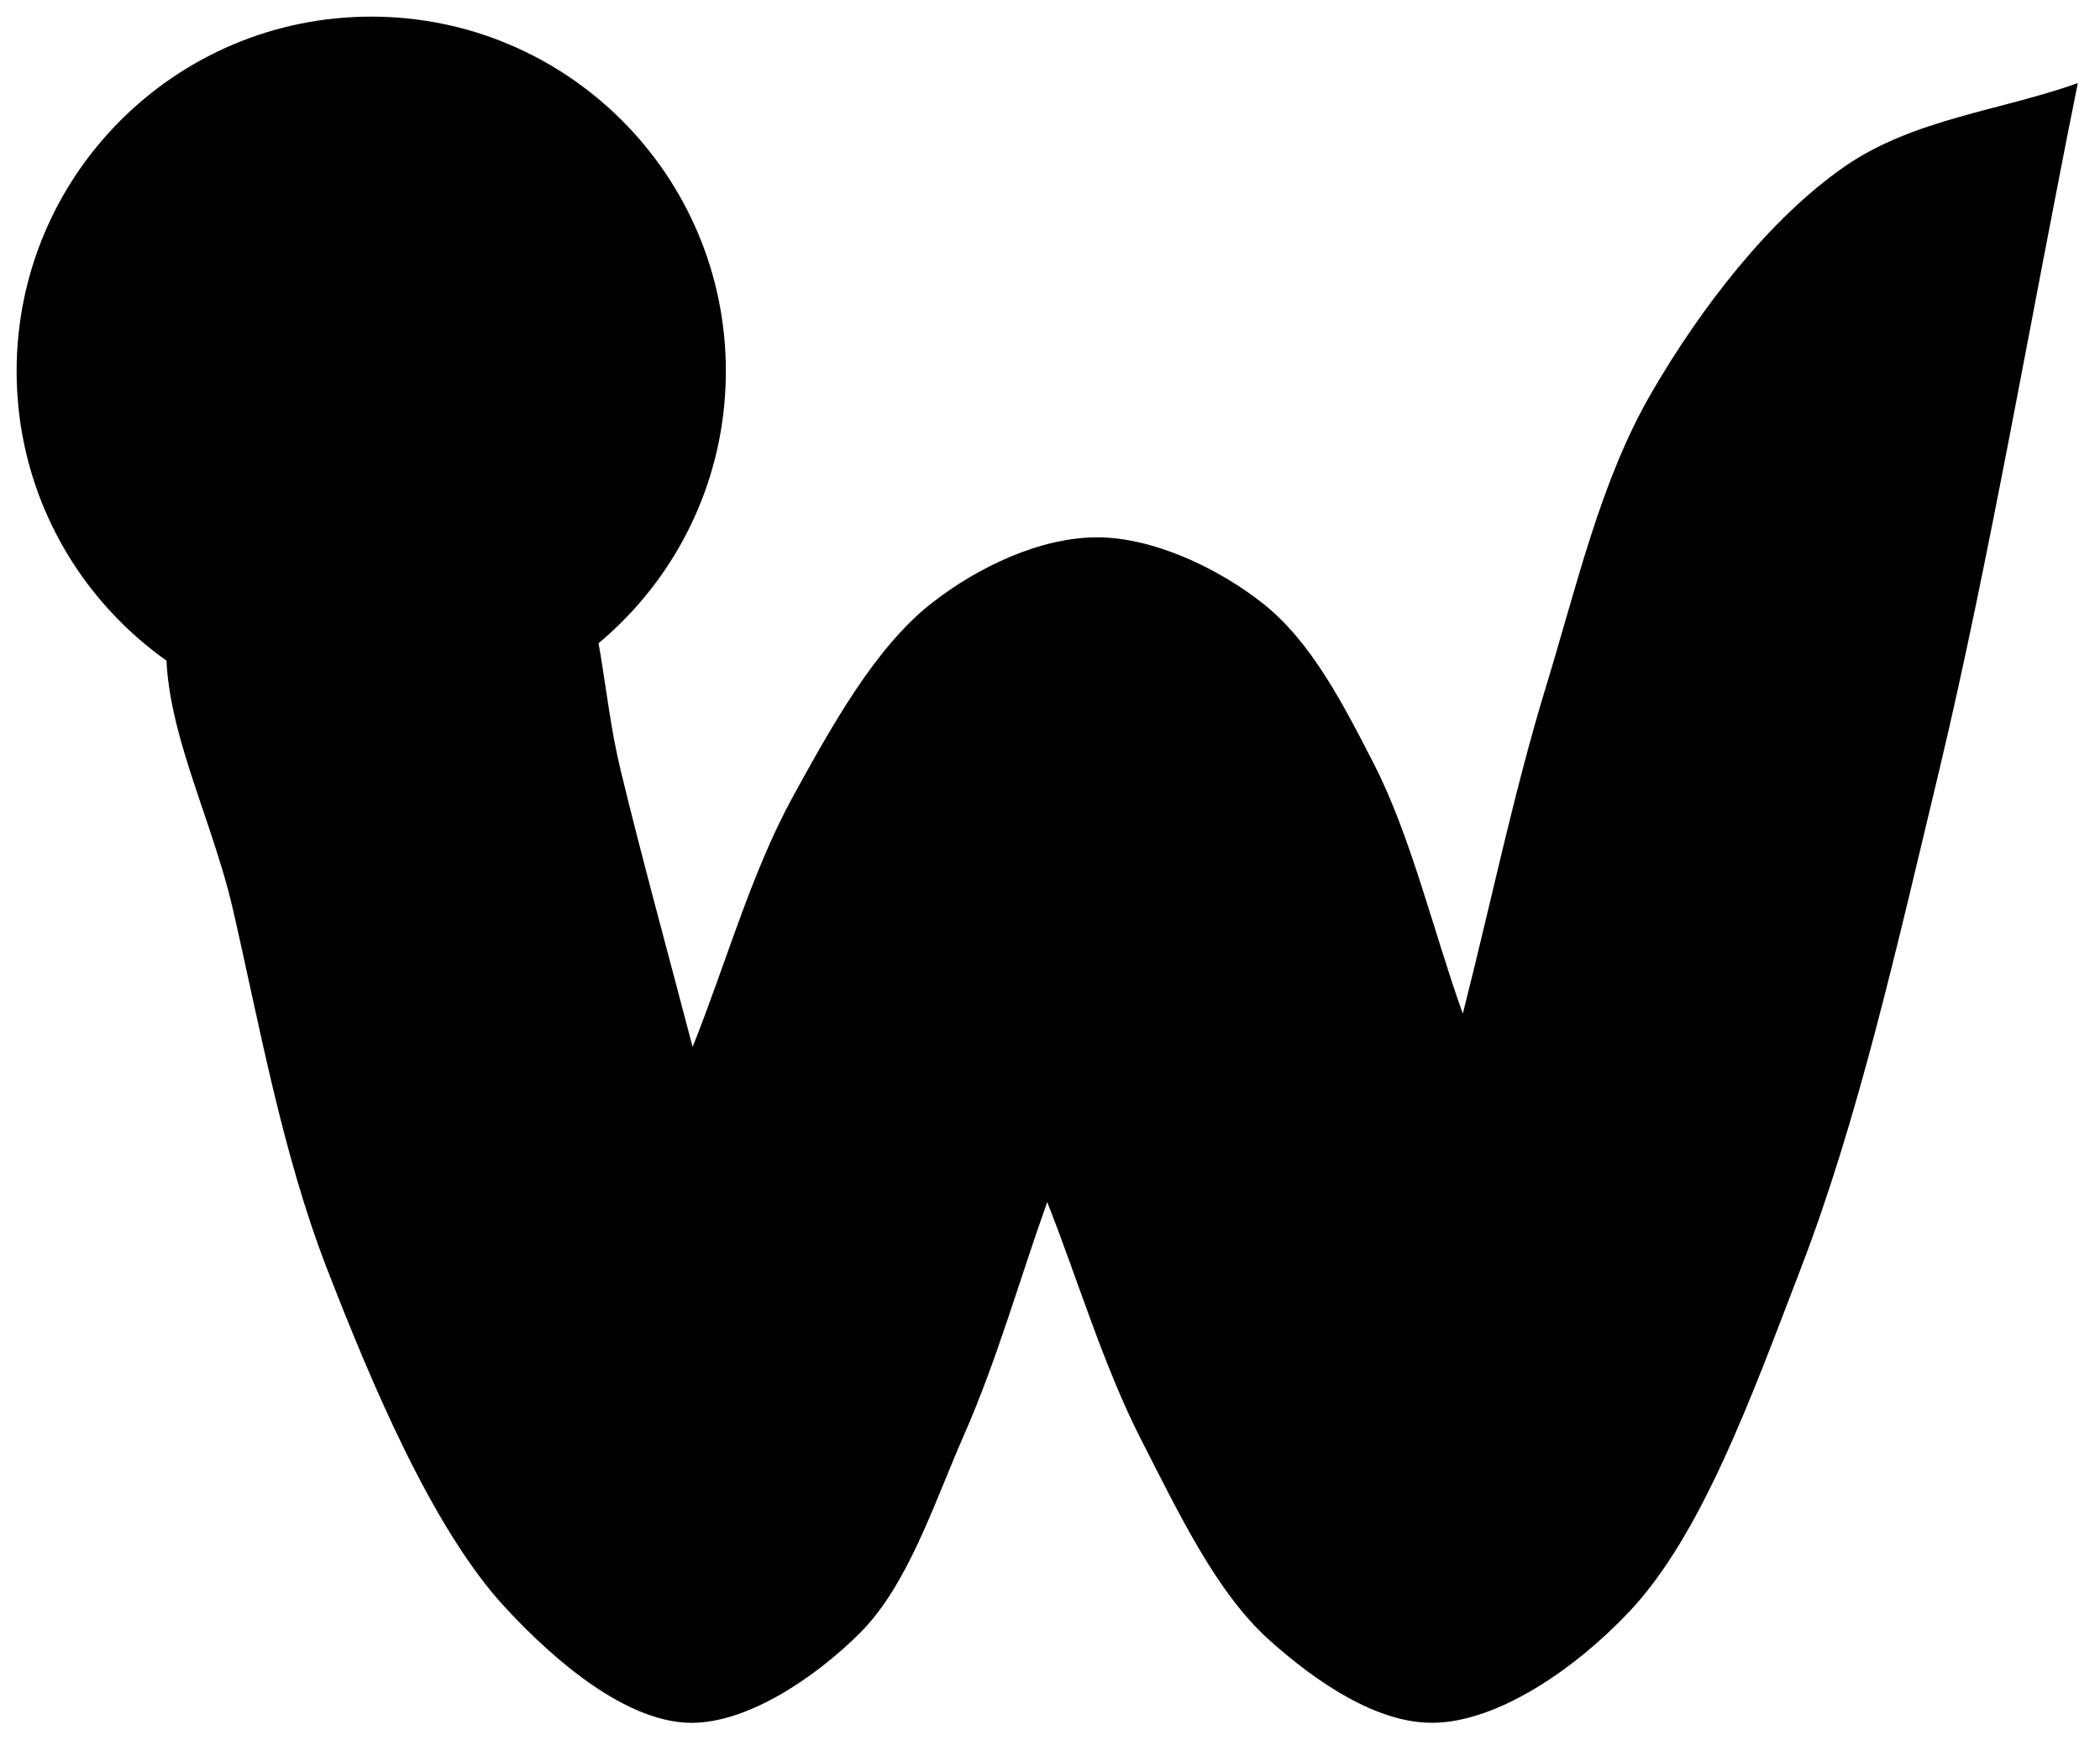
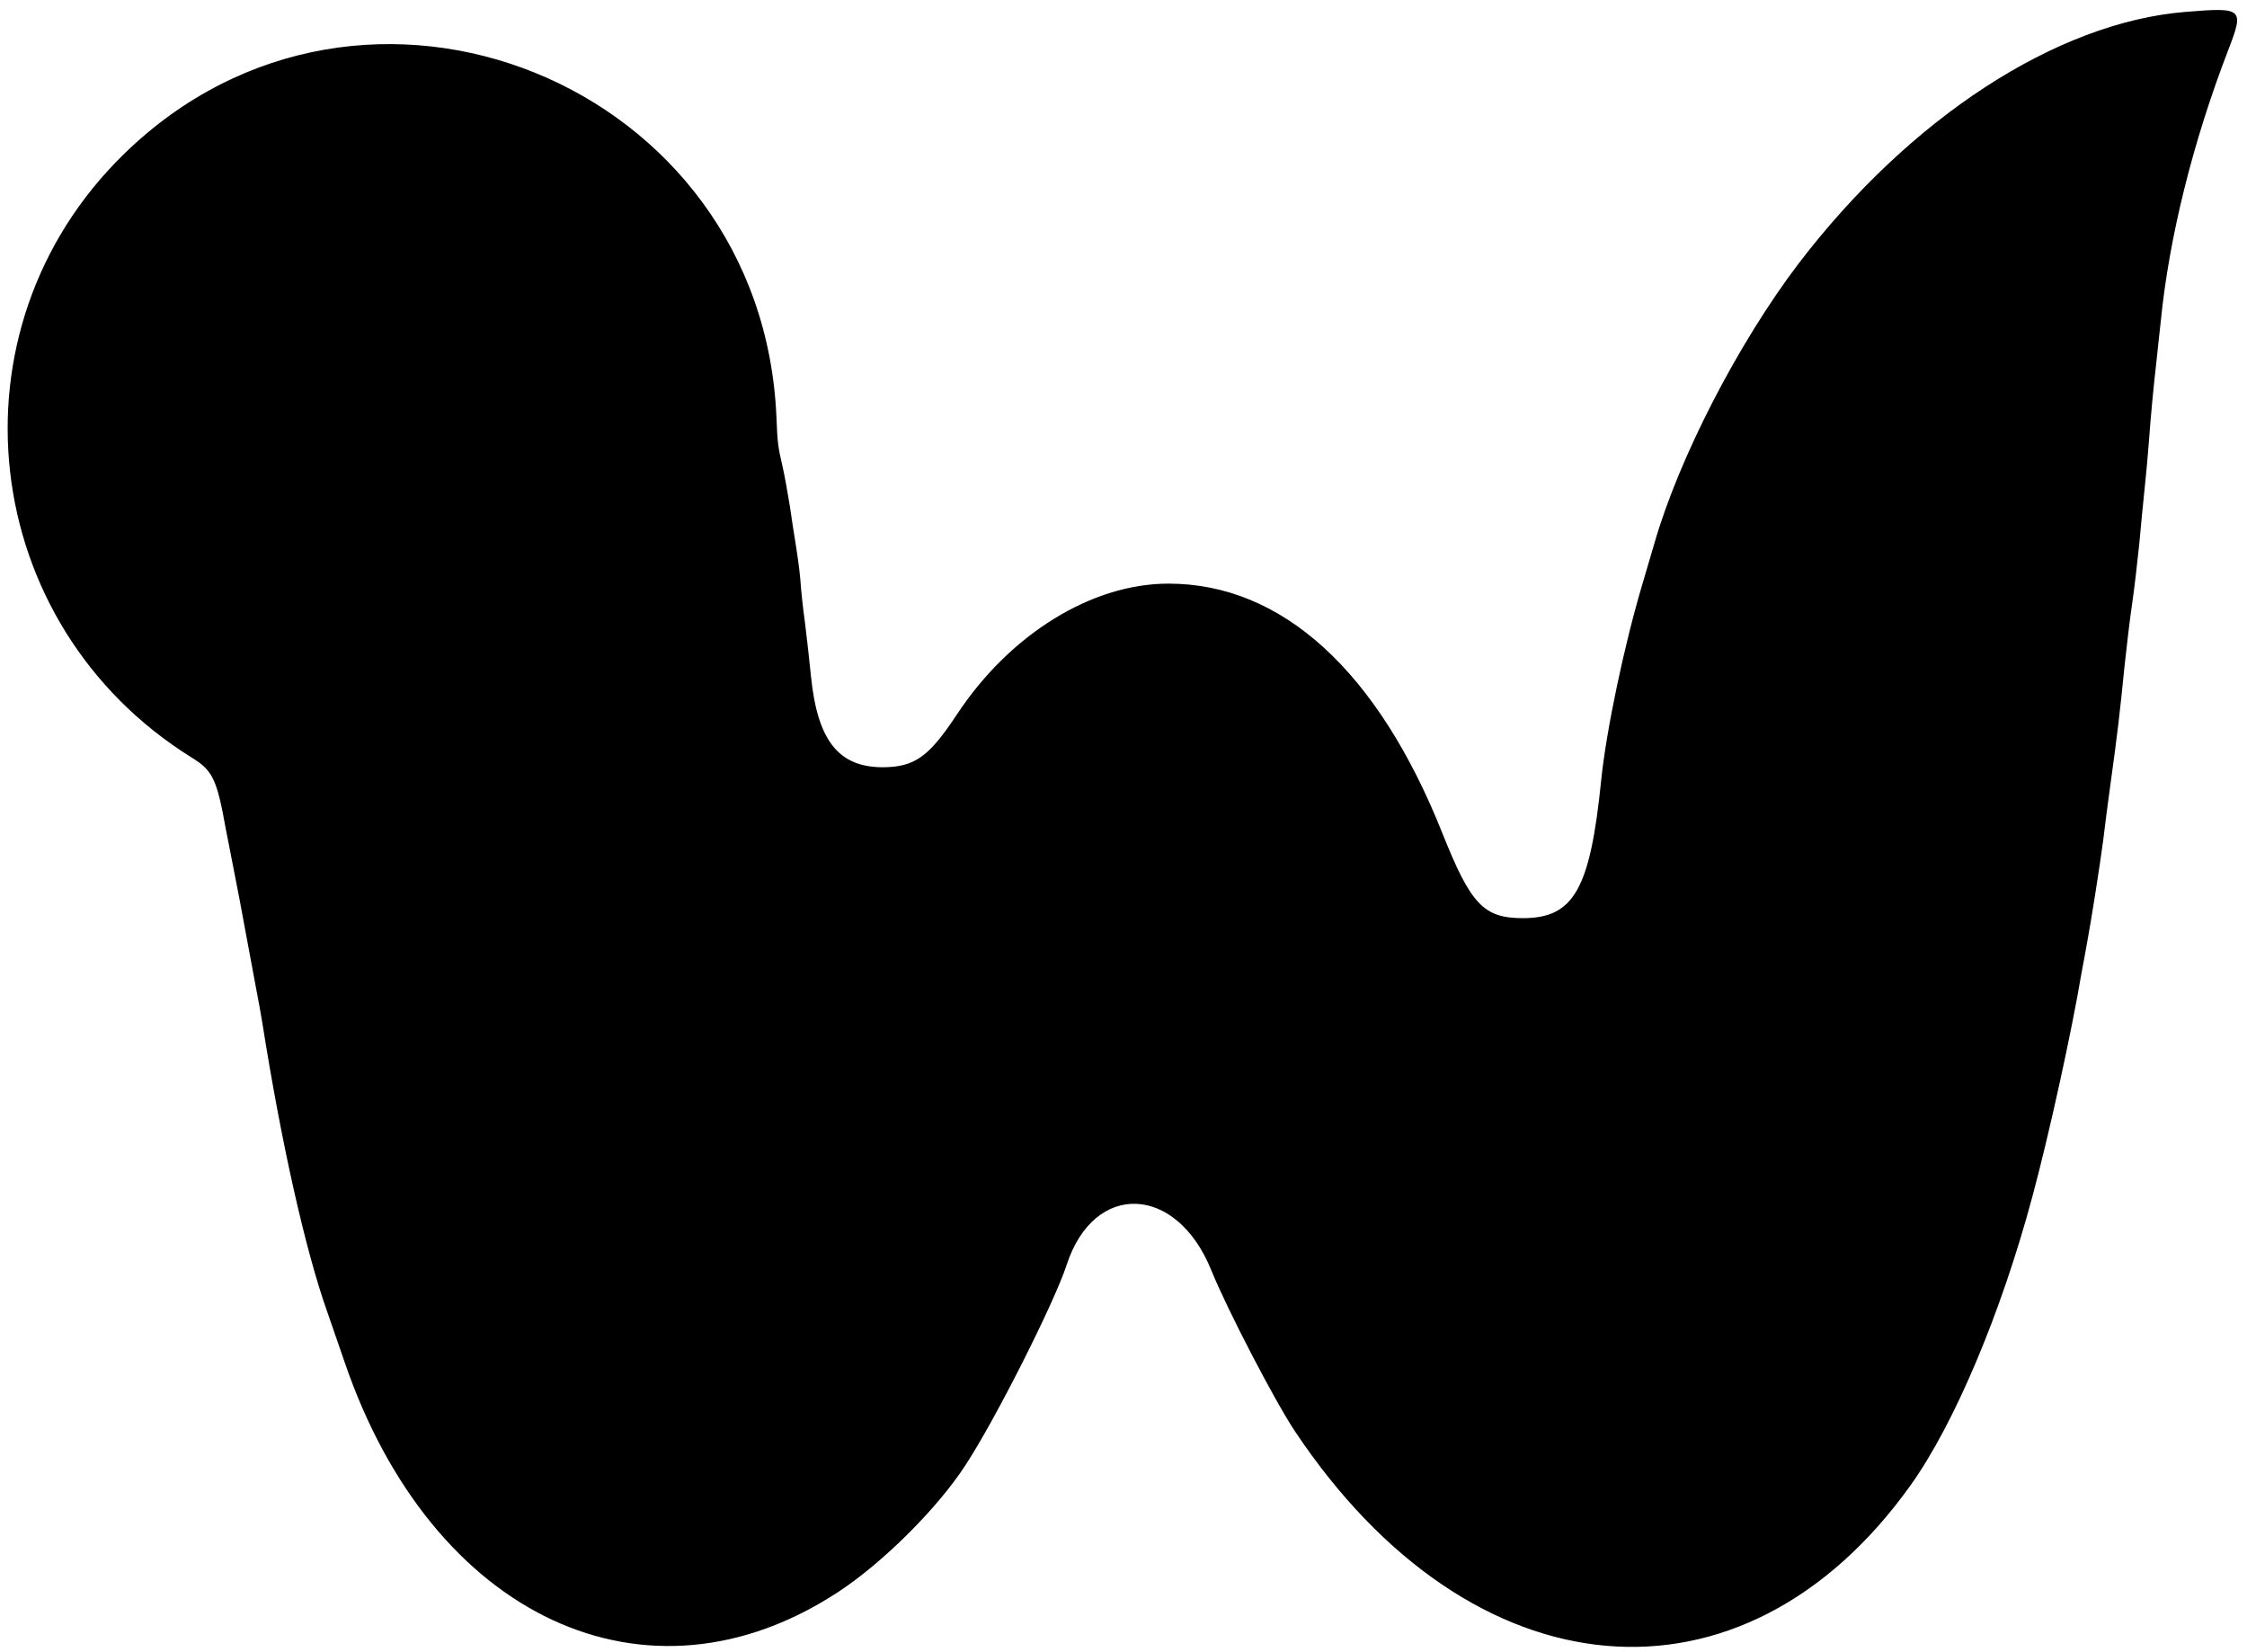
- <svg xmlns="http://www.w3.org/2000/svg" viewBox="134 202 758 628" fill="none">
-   <path d="M280 320C252 353.3 205.4 383.4 196 420C187.3 453.9 209.2 491.9 218 530C227.6 571.7 235.8 618.2 252 660C268.4 702.3 290.2 753.9 316 782C335.5 803.2 360.1 823 382 824C402.7 824.9 427.6 808.2 444 792C461.7 774.5 470.9 745.3 482 720C493.7 693.5 502 664 512 636C523.3 664.7 532.3 695.2 546 722C559.2 747.7 572.8 776.7 592 794C609 809.3 631.4 824.6 652 824C674.6 823.4 701.9 805.2 722 784C748.3 756.2 766.3 706.1 784 660C804.6 606.5 818.4 545.1 834 480C852.1 404.2 867.3 314.7 884 232C856 242 824.8 244.9 800 262C772.8 280.8 747.9 313.1 730 344C711.7 375.6 703.2 413.4 692 450C680.4 488 672 528.7 662 568C651.3 538 643.3 504 630 478C618.6 455.7 607.2 433.7 590 420C573.5 406.9 550 396 530 396C510 396 487.4 406.3 470 420C449.9 435.8 434.1 464.3 420 490C405.1 517.3 396 550 384 580C375.3 546.7 365.6 511.5 358 480C351.2 451.9 351.8 425.5 340 400C327 371.9 300 346.7 280 320ZM140 336A128 128 0 1 0 396 336A128 128 0 1 0 140 336Z" fill="#000" />
+ <svg xmlns="http://www.w3.org/2000/svg" viewBox="125 234 755 555" fill="none">
+   <path d="M859.3 238C816 241.5 766.7 273.6 729.3 322.6C709.1 349.2 689.2 387.7 680.9 416.5C680.1 419.3 678.3 425.4 676.9 430.1C670.8 450.5 664.7 479.4 663 496.2C659.3 532.8 653.8 542.5 636.7 542.5C623.5 542.5 619.2 537.9 609.7 514.1C588 459.5 555.8 430.1 517.6 430.1C491.8 430.1 464.3 447.1 446.5 474.1C437.1 488.3 432.4 491.7 421.7 491.8C406.8 491.8 399.7 482.9 397.5 461.3C397 456.3 396.1 448.2 395.5 443.4C394.8 438.5 394.1 431.8 393.9 428.5C393.6 425.2 392.9 420.1 392.4 417.1C391.9 414.1 391 408.3 390.4 404.1C389.7 399.8 388.6 393.5 387.8 390.1C386.5 384.6 386.2 382.6 385.9 374.5C381.4 261.7 246.9 207.3 166.6 285.8C106.2 344.8 117.5 443.9 189.5 488.6C196.5 492.9 197.9 495.9 200.9 512.7C201.4 515 202.5 521 203.5 526C204.5 530.9 206.4 540.9 207.7 548.1C209 555.2 210.6 563.7 211.2 566.9C211.8 570.1 212.7 574.8 213.1 577.4C219.5 618 227.6 654.1 235 674.9C236.6 679.6 239.2 687 240.7 691.4C270 777.5 342.4 811.2 406.8 768.8C421.7 759 440 740.8 449.4 726.3C459.5 710.9 479.3 671.6 483.4 659C492.6 630.8 520.3 631.9 532 660.8C537.3 673.9 553.3 704.7 560.1 714.9C619.5 804 710.6 812 767 733C781.7 712.4 797.4 675.2 807.9 636C813.5 615.3 821.2 580.1 824.4 560.9C824.9 558.4 825.7 553.8 826.3 550.6C827.8 542.4 830.5 525.3 831.7 516.2C832.2 512 833.3 503.3 834.2 496.9C836.3 481.9 837.4 472.6 838.8 458.3C839.5 451.8 840.6 442.2 841.4 436.9C842.2 431.5 843.2 422.5 843.8 416.8C844.3 411.2 845.1 402.8 845.6 398.2C846.1 393.6 846.7 386.7 847 382.9C847.6 374.3 848.7 362.9 849.6 355.2C849.9 352 850.6 346.1 851 342.2C853.8 313.8 861.8 281.7 873.7 250.8C879.1 236.8 878.7 236.4 859.3 238Z" fill="#000" />
</svg>
